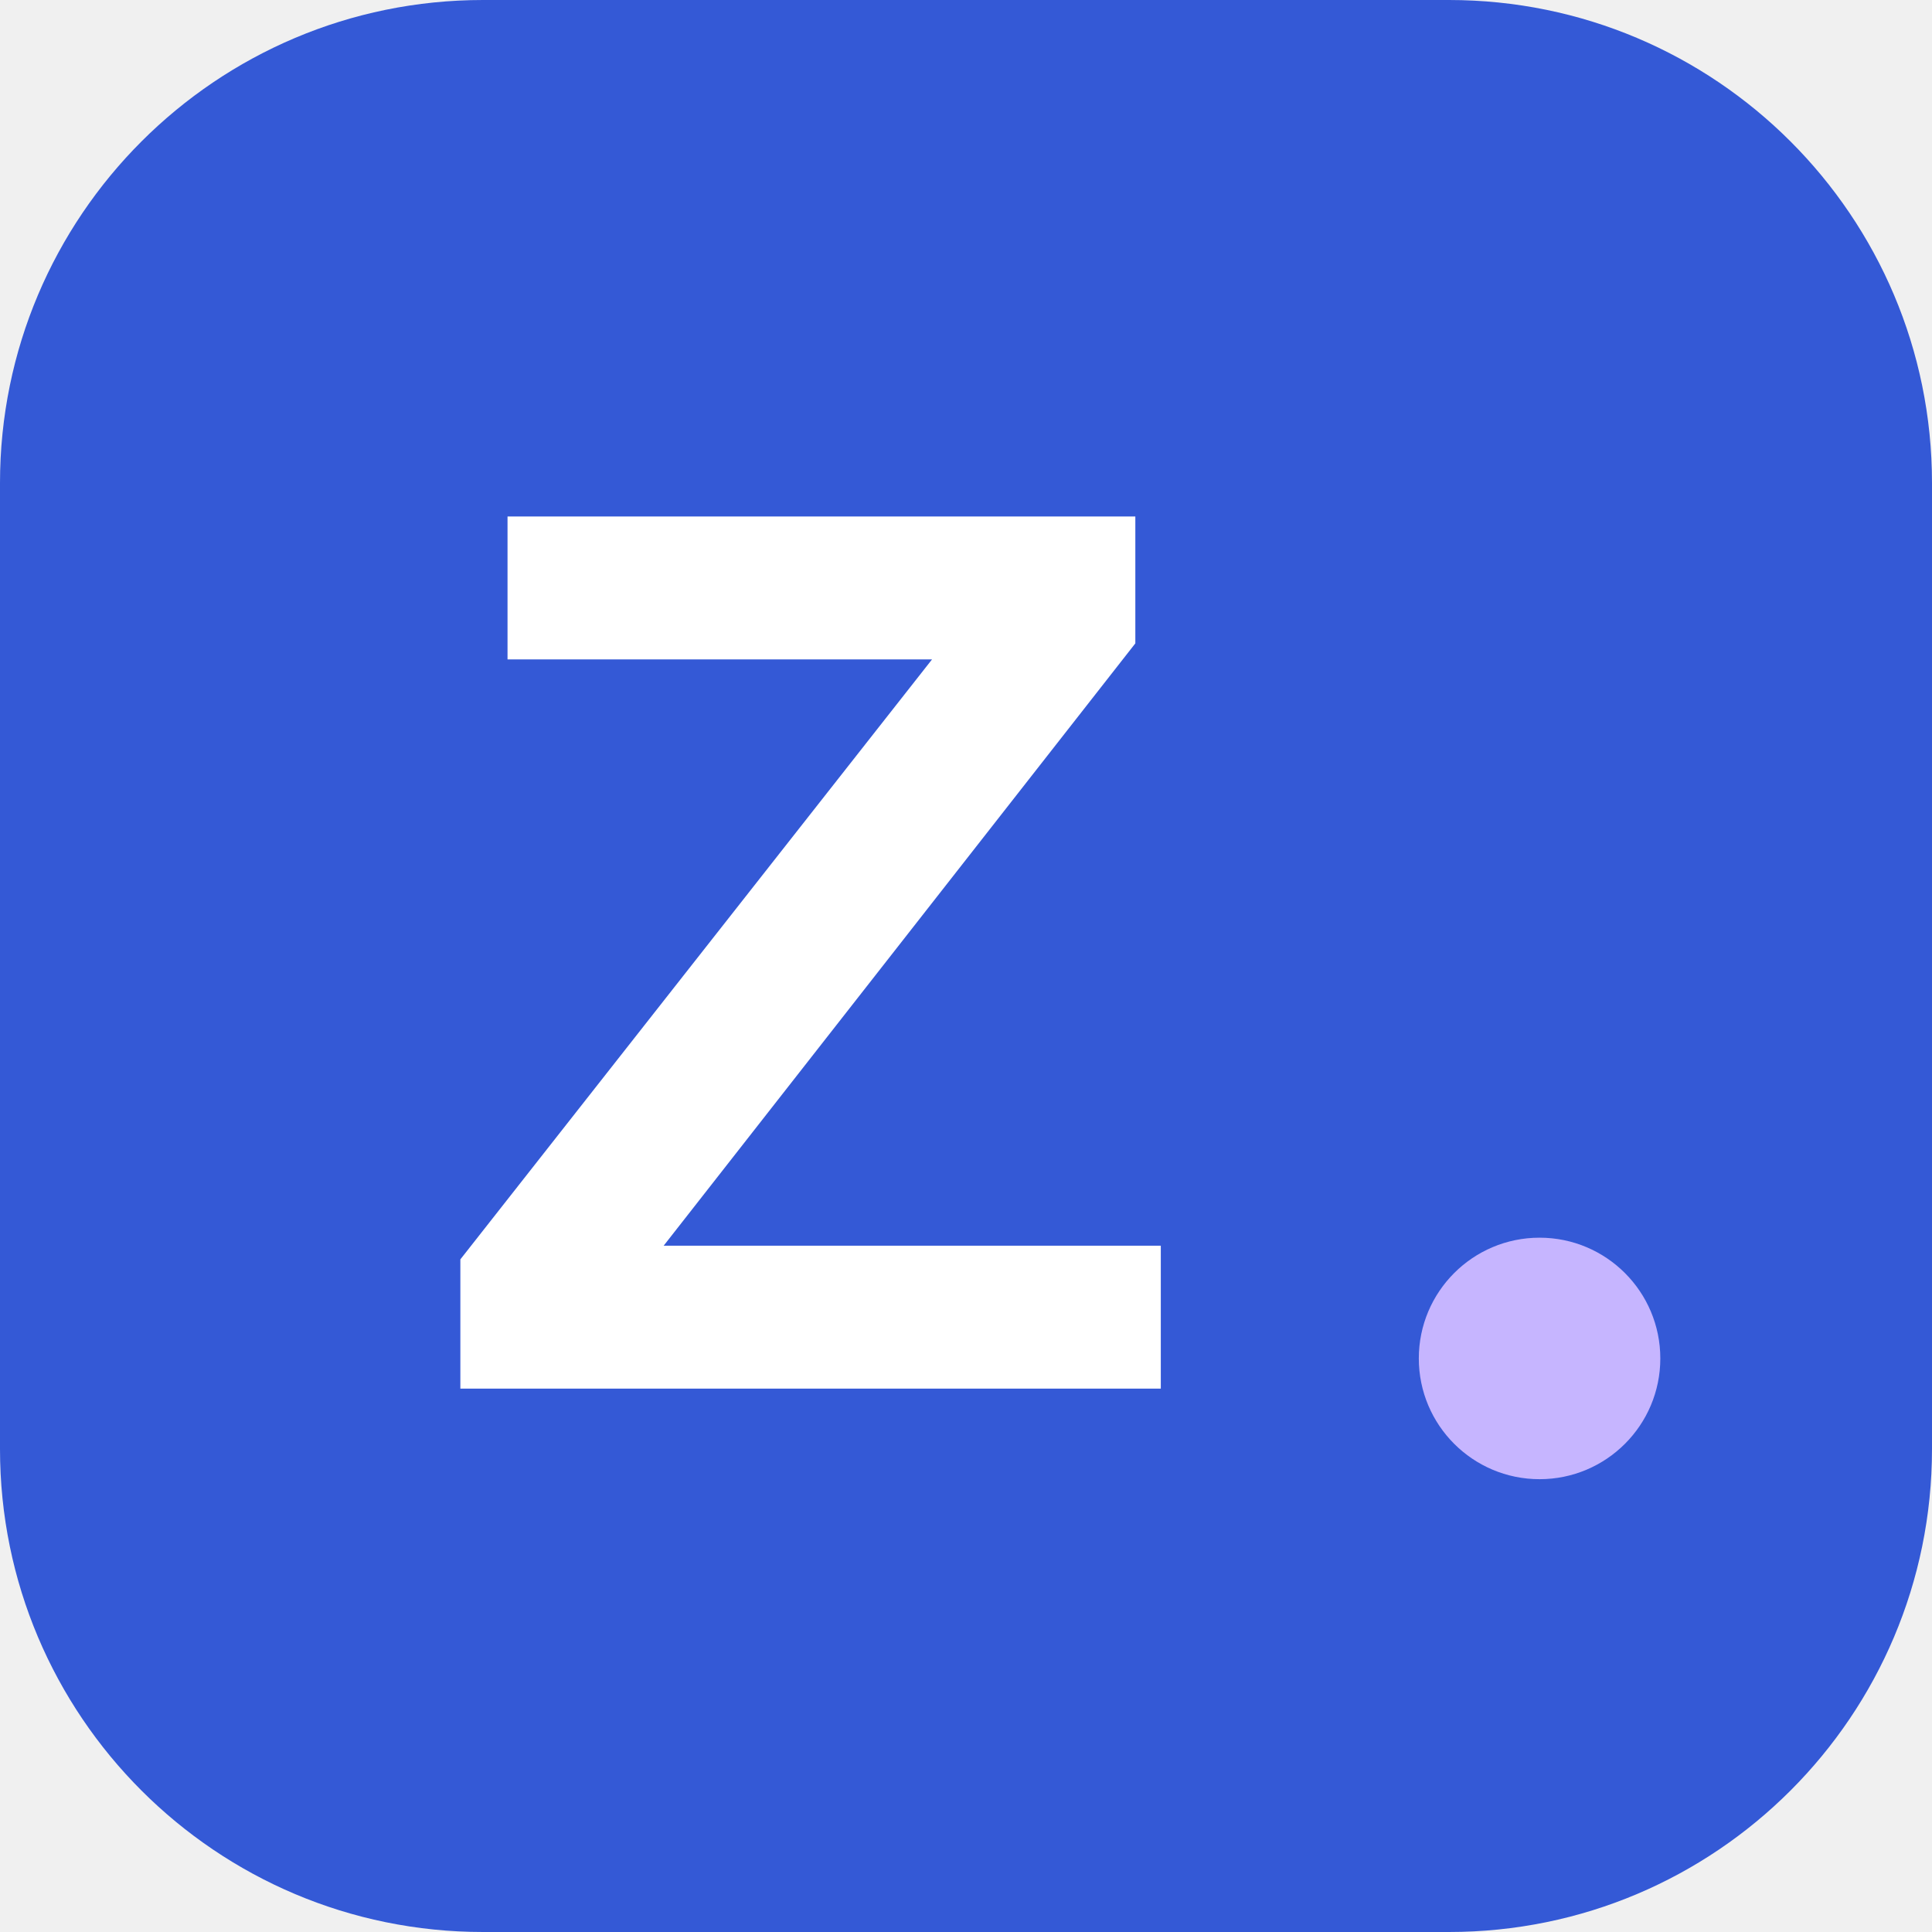
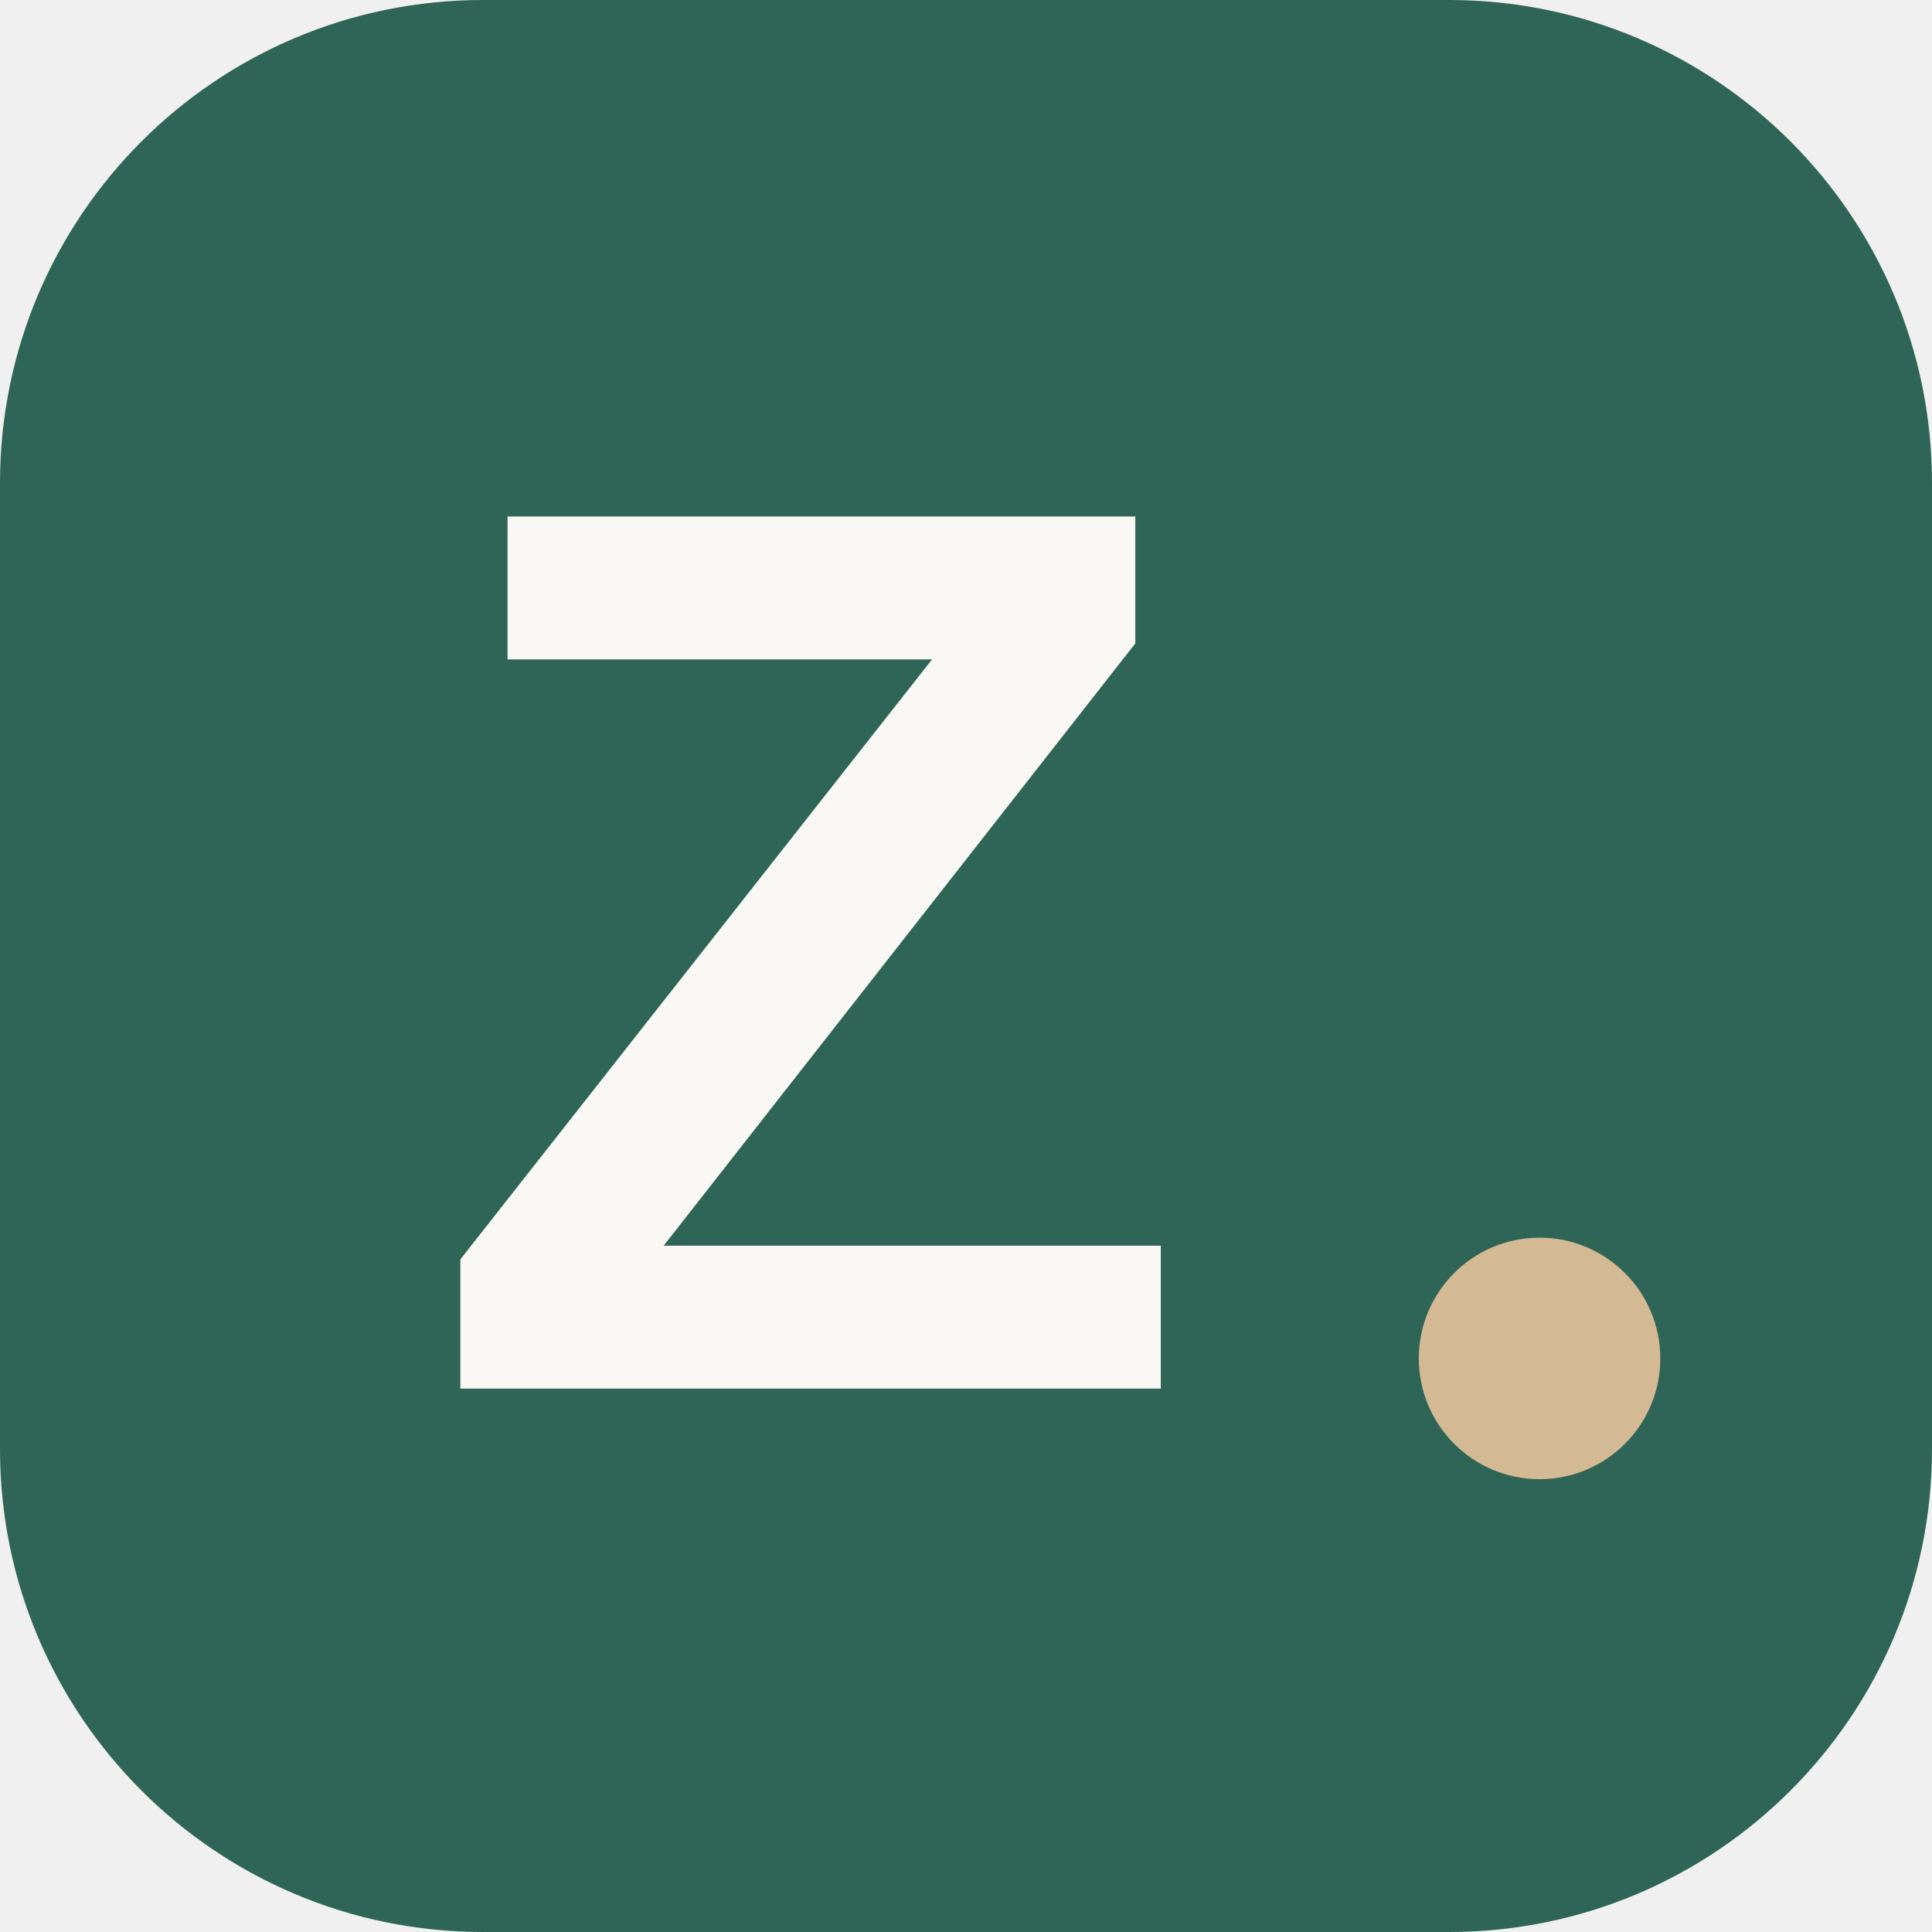
<svg xmlns="http://www.w3.org/2000/svg" viewBox="0 0 64 64">
-   <rect width="64" height="64" rx="16" fill="#3459d6" />
-   <text x="14" y="46" font-family="Arial,sans-serif" font-size="42" font-weight="700" fill="white">Z</text>
-   <circle cx="51" cy="45" r="4" fill="#c6b5ff" />
+   <rect width="64" height="64" rx="16" fill="#2e6556" />
+   <text x="14" y="46" font-family="Arial,sans-serif" font-size="42" font-weight="700" fill="#faf8f4">Z</text>
+   <circle cx="51" cy="45" r="4" fill="#d4b995" />
</svg>
